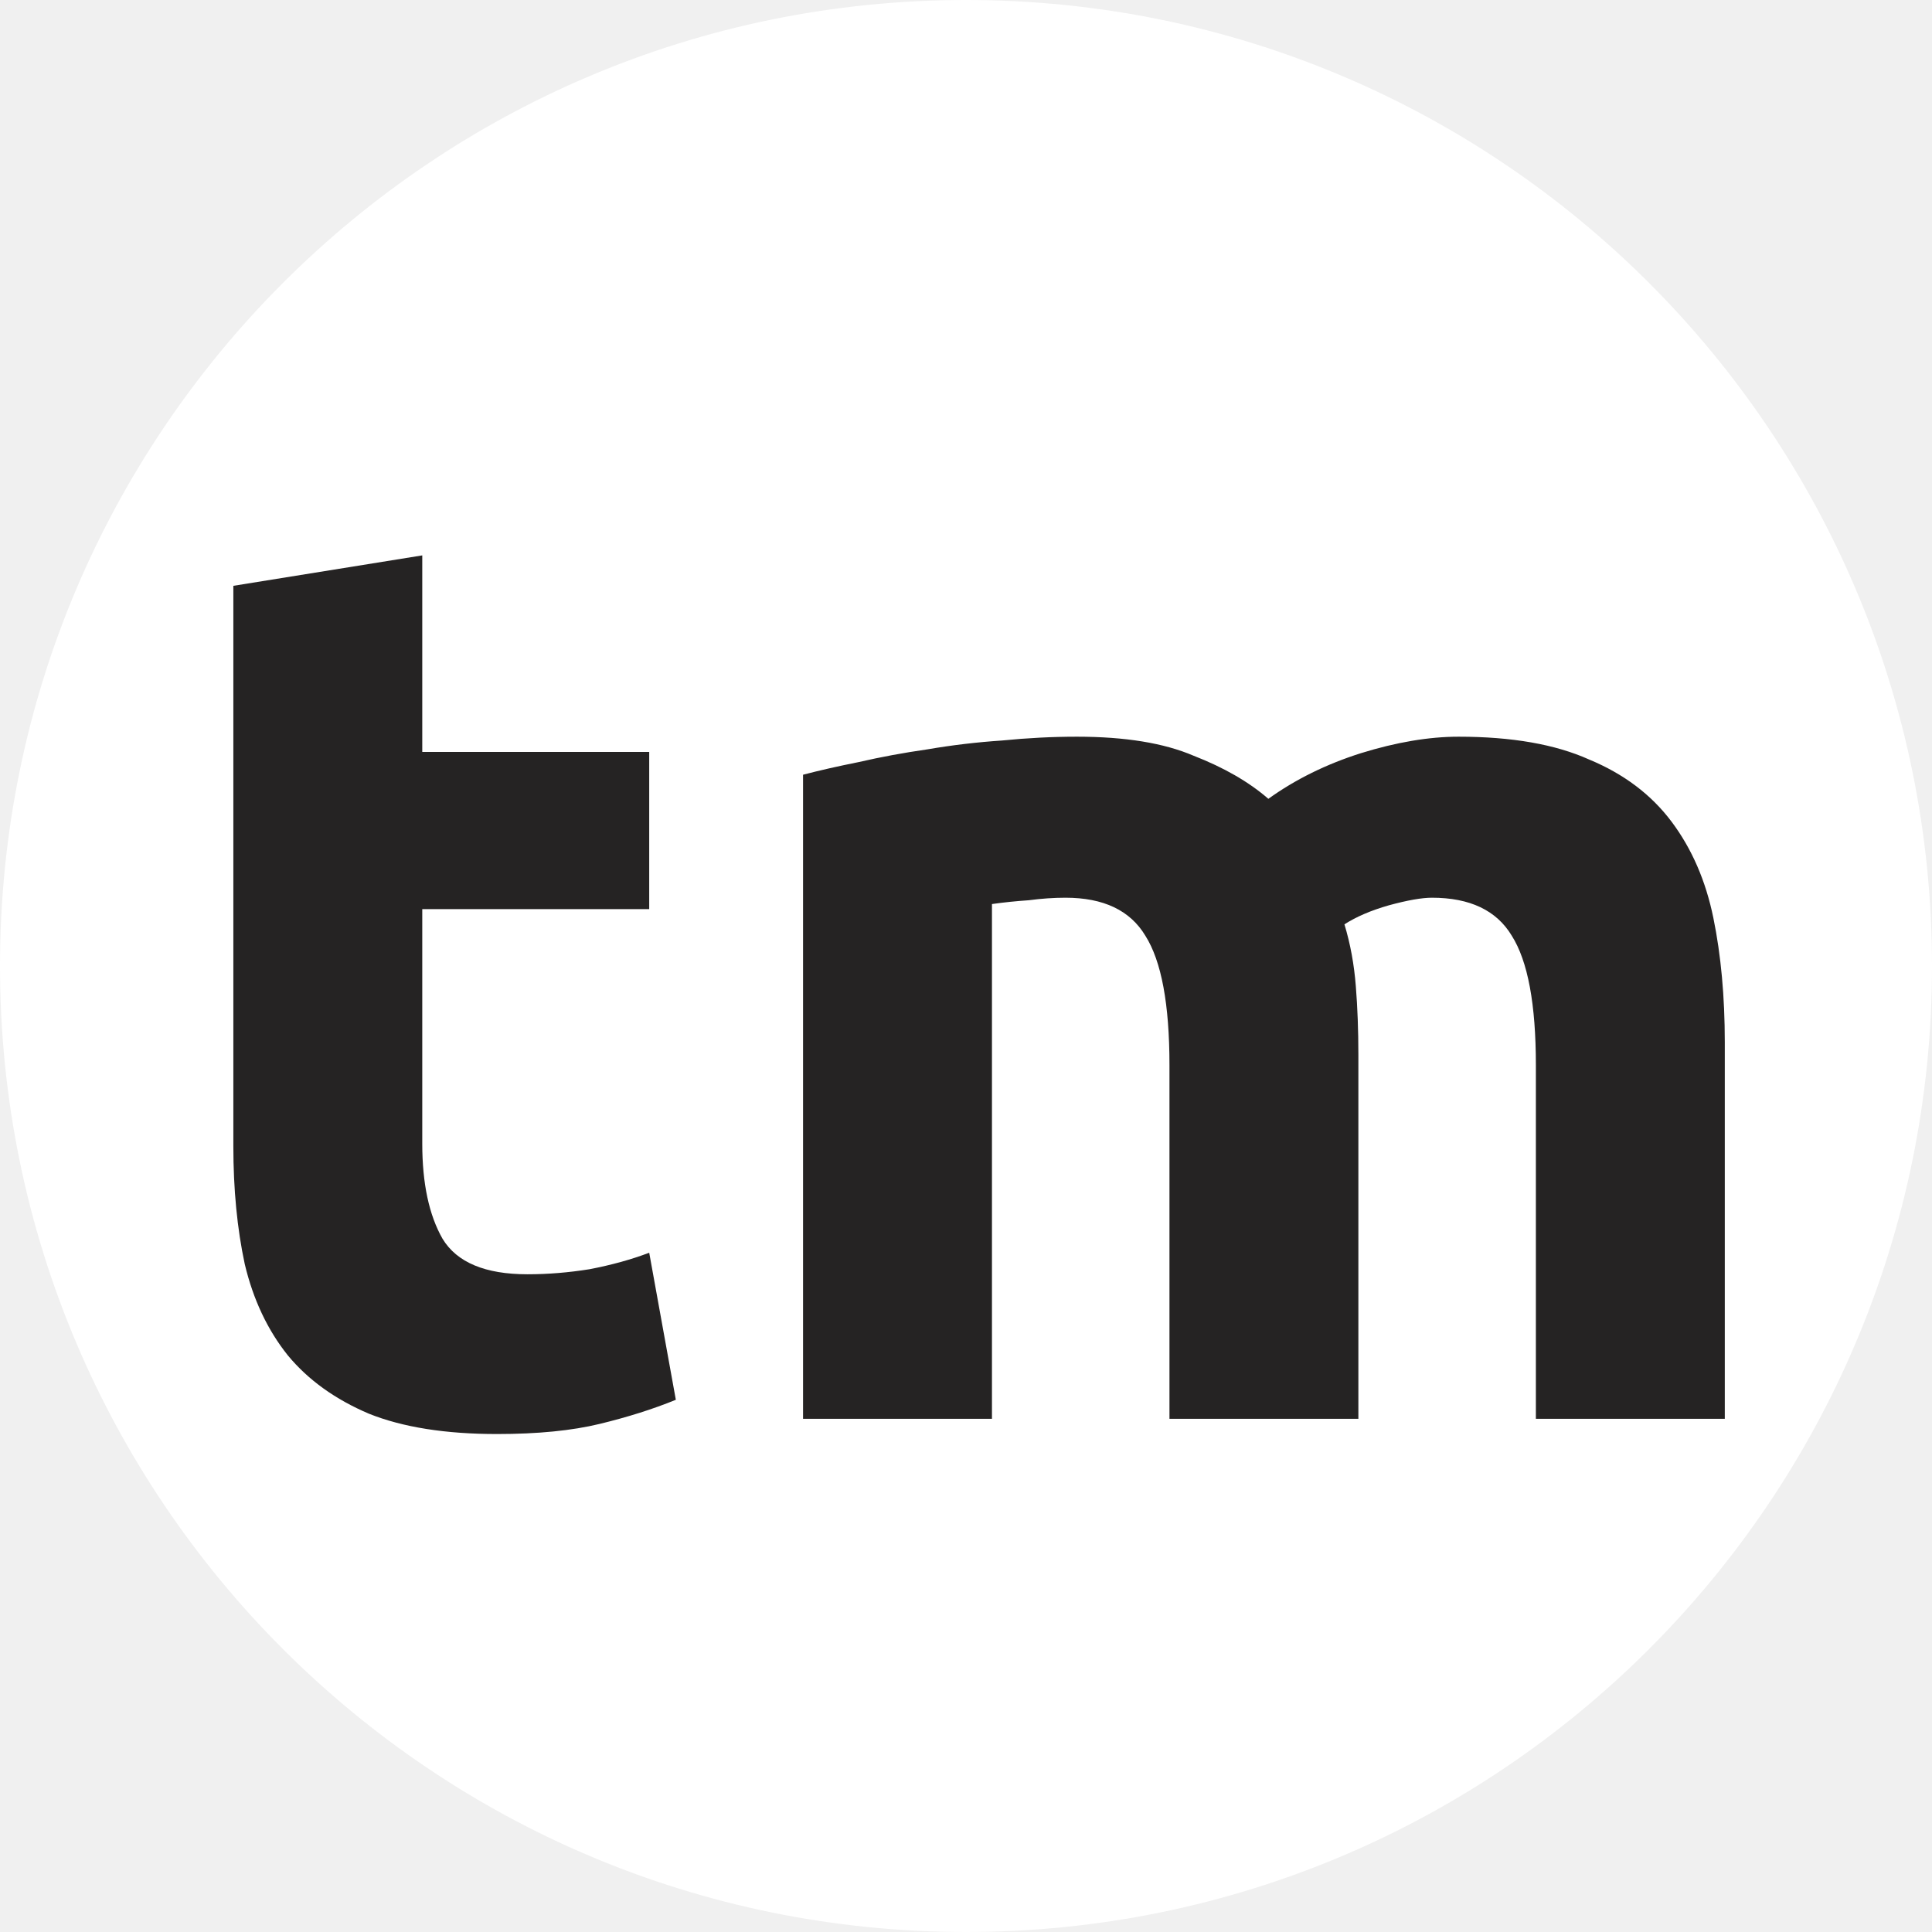
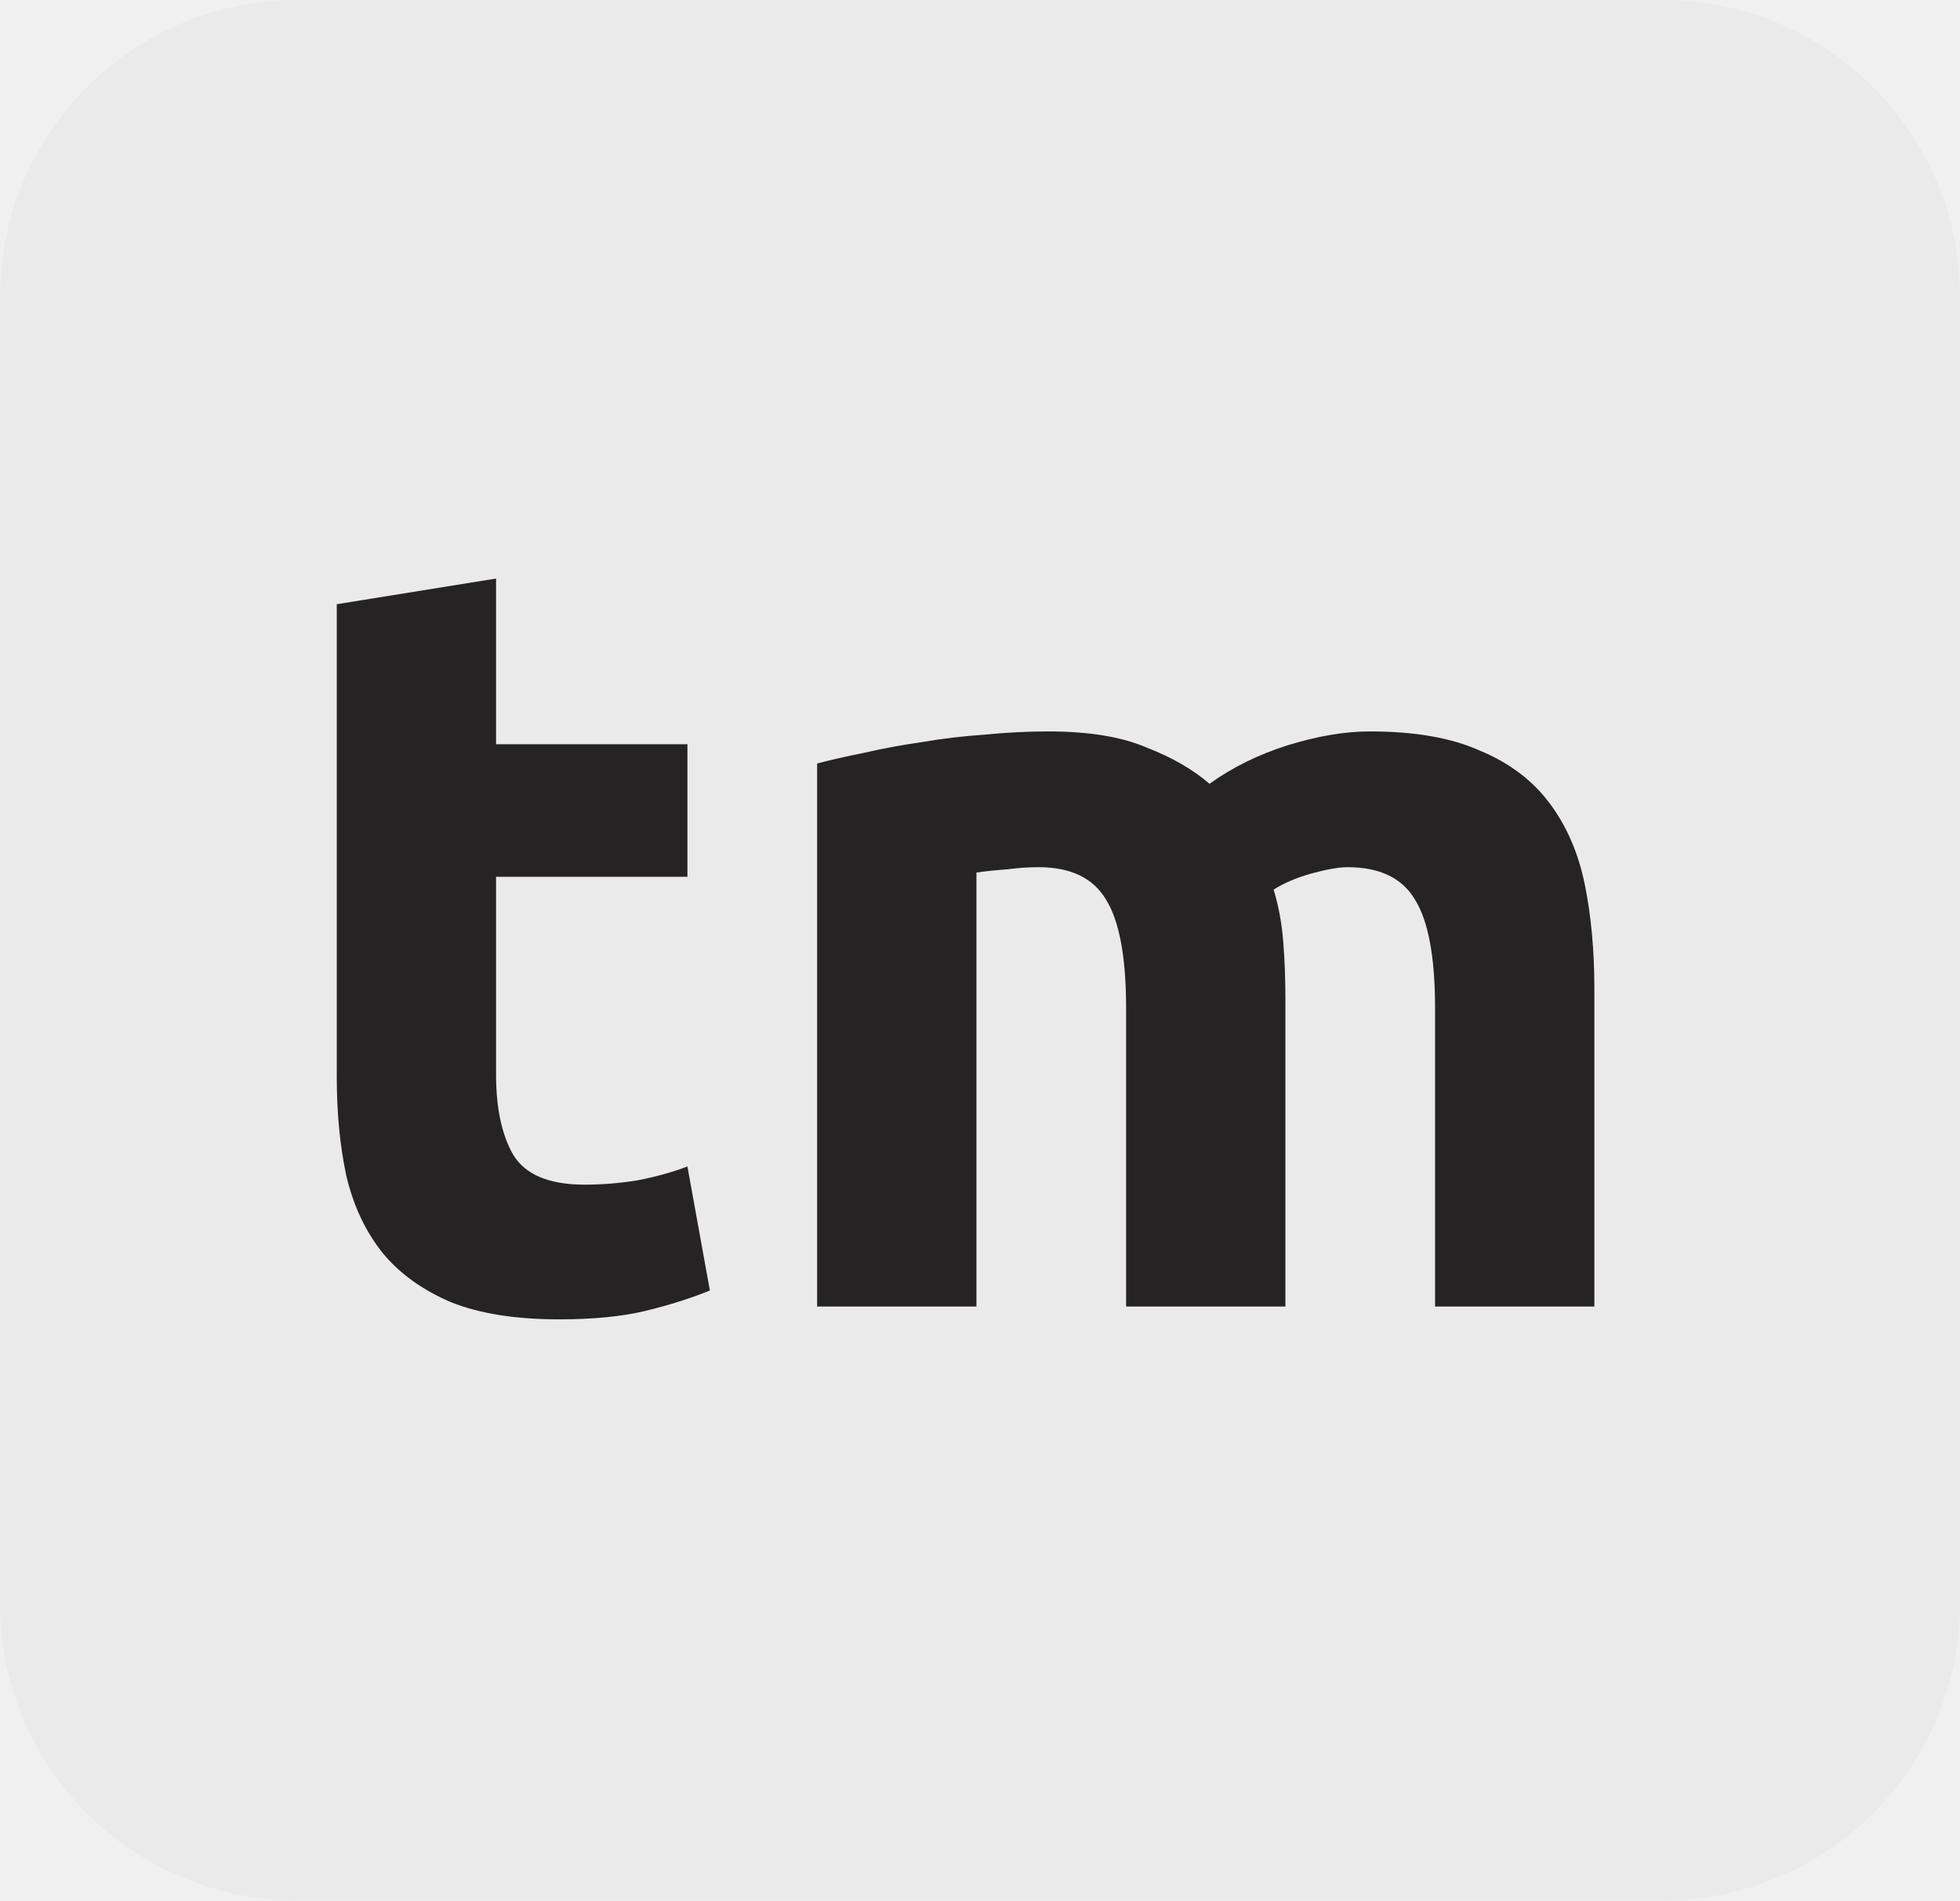
- <svg xmlns="http://www.w3.org/2000/svg" width="64" height="64" viewBox="0 0 64 64" fill="none">
-   <circle cx="32" cy="32" r="32" fill="white" />
-   <path d="M7.73 19.406L13.988 18.398V24.908H21.506V30.116H13.988V37.886C13.988 39.202 14.212 40.252 14.66 41.036C15.136 41.82 16.074 42.212 17.474 42.212C18.146 42.212 18.832 42.156 19.532 42.044C20.26 41.904 20.918 41.722 21.506 41.498L22.388 46.37C21.632 46.678 20.792 46.944 19.868 47.168C18.944 47.392 17.81 47.504 16.466 47.504C14.758 47.504 13.344 47.28 12.224 46.832C11.104 46.356 10.208 45.712 9.536 44.9C8.864 44.06 8.388 43.052 8.108 41.876C7.856 40.7 7.73 39.398 7.73 37.97V19.406ZM38.74 35.282C38.74 33.266 38.474 31.838 37.942 30.998C37.438 30.158 36.556 29.738 35.296 29.738C34.904 29.738 34.498 29.766 34.078 29.822C33.658 29.85 33.252 29.892 32.86 29.948V47H26.602V25.664C27.134 25.524 27.75 25.384 28.45 25.244C29.178 25.076 29.934 24.936 30.718 24.824C31.53 24.684 32.356 24.586 33.196 24.53C34.036 24.446 34.862 24.404 35.674 24.404C37.27 24.404 38.558 24.614 39.538 25.034C40.546 25.426 41.372 25.902 42.016 26.462C42.912 25.818 43.934 25.314 45.082 24.95C46.258 24.586 47.336 24.404 48.316 24.404C50.08 24.404 51.522 24.656 52.642 25.16C53.79 25.636 54.7 26.322 55.372 27.218C56.044 28.114 56.506 29.178 56.758 30.41C57.01 31.642 57.136 33.014 57.136 34.526V47H50.878V35.282C50.878 33.266 50.612 31.838 50.08 30.998C49.576 30.158 48.694 29.738 47.434 29.738C47.098 29.738 46.622 29.822 46.006 29.99C45.418 30.158 44.928 30.368 44.536 30.62C44.732 31.264 44.858 31.95 44.914 32.678C44.97 33.378 44.998 34.134 44.998 34.946V47H38.74V35.282Z" fill="#252323" />
+ <svg xmlns="http://www.w3.org/2000/svg" width="66" height="64" viewBox="0 0 66 64" fill="none">
+   <rect width="66" height="64" rx="10" fill="#EAEAEA" />
+   <path d="M11.34 20.348L16.704 19.484V25.064H23.148V29.528H16.704V36.188C16.704 37.316 16.896 38.216 17.28 38.888C17.688 39.56 18.492 39.896 19.692 39.896C20.268 39.896 20.856 39.848 21.456 39.752C22.08 39.632 22.644 39.476 23.148 39.284L23.904 43.46C23.256 43.724 22.536 43.952 21.744 44.144C20.952 44.336 19.98 44.432 18.828 44.432C17.364 44.432 16.152 44.24 15.192 43.856C14.232 43.448 13.464 42.896 12.888 42.2C12.312 41.48 11.904 40.616 11.664 39.608C11.448 38.6 11.34 37.484 11.34 36.26V20.348ZM37.92 33.956C37.92 32.228 37.692 31.004 37.236 30.284C36.804 29.564 36.048 29.204 34.968 29.204C34.632 29.204 34.284 29.228 33.924 29.276C33.564 29.3 33.216 29.336 32.88 29.384V44H27.516V25.712C27.972 25.592 28.5 25.472 29.1 25.352C29.724 25.208 30.372 25.088 31.044 24.992C31.74 24.872 32.448 24.788 33.168 24.74C33.888 24.668 34.596 24.632 35.292 24.632C36.66 24.632 37.764 24.812 38.604 25.172C39.468 25.508 40.176 25.916 40.728 26.396C41.496 25.844 42.372 25.412 43.356 25.1C44.364 24.788 45.288 24.632 46.128 24.632C47.64 24.632 48.876 24.848 49.836 25.28C50.82 25.688 51.6 26.276 52.176 27.044C52.752 27.812 53.148 28.724 53.364 29.78C53.58 30.836 53.688 32.012 53.688 33.308V44H48.324V33.956C48.324 32.228 48.096 31.004 47.64 30.284C47.208 29.564 46.452 29.204 45.372 29.204C45.084 29.204 44.676 29.276 44.148 29.42C43.644 29.564 43.224 29.744 42.888 29.96C43.056 30.512 43.164 31.1 43.212 31.724C43.26 32.324 43.284 32.972 43.284 33.668V44H37.92V33.956Z" fill="#252323" />
</svg>
